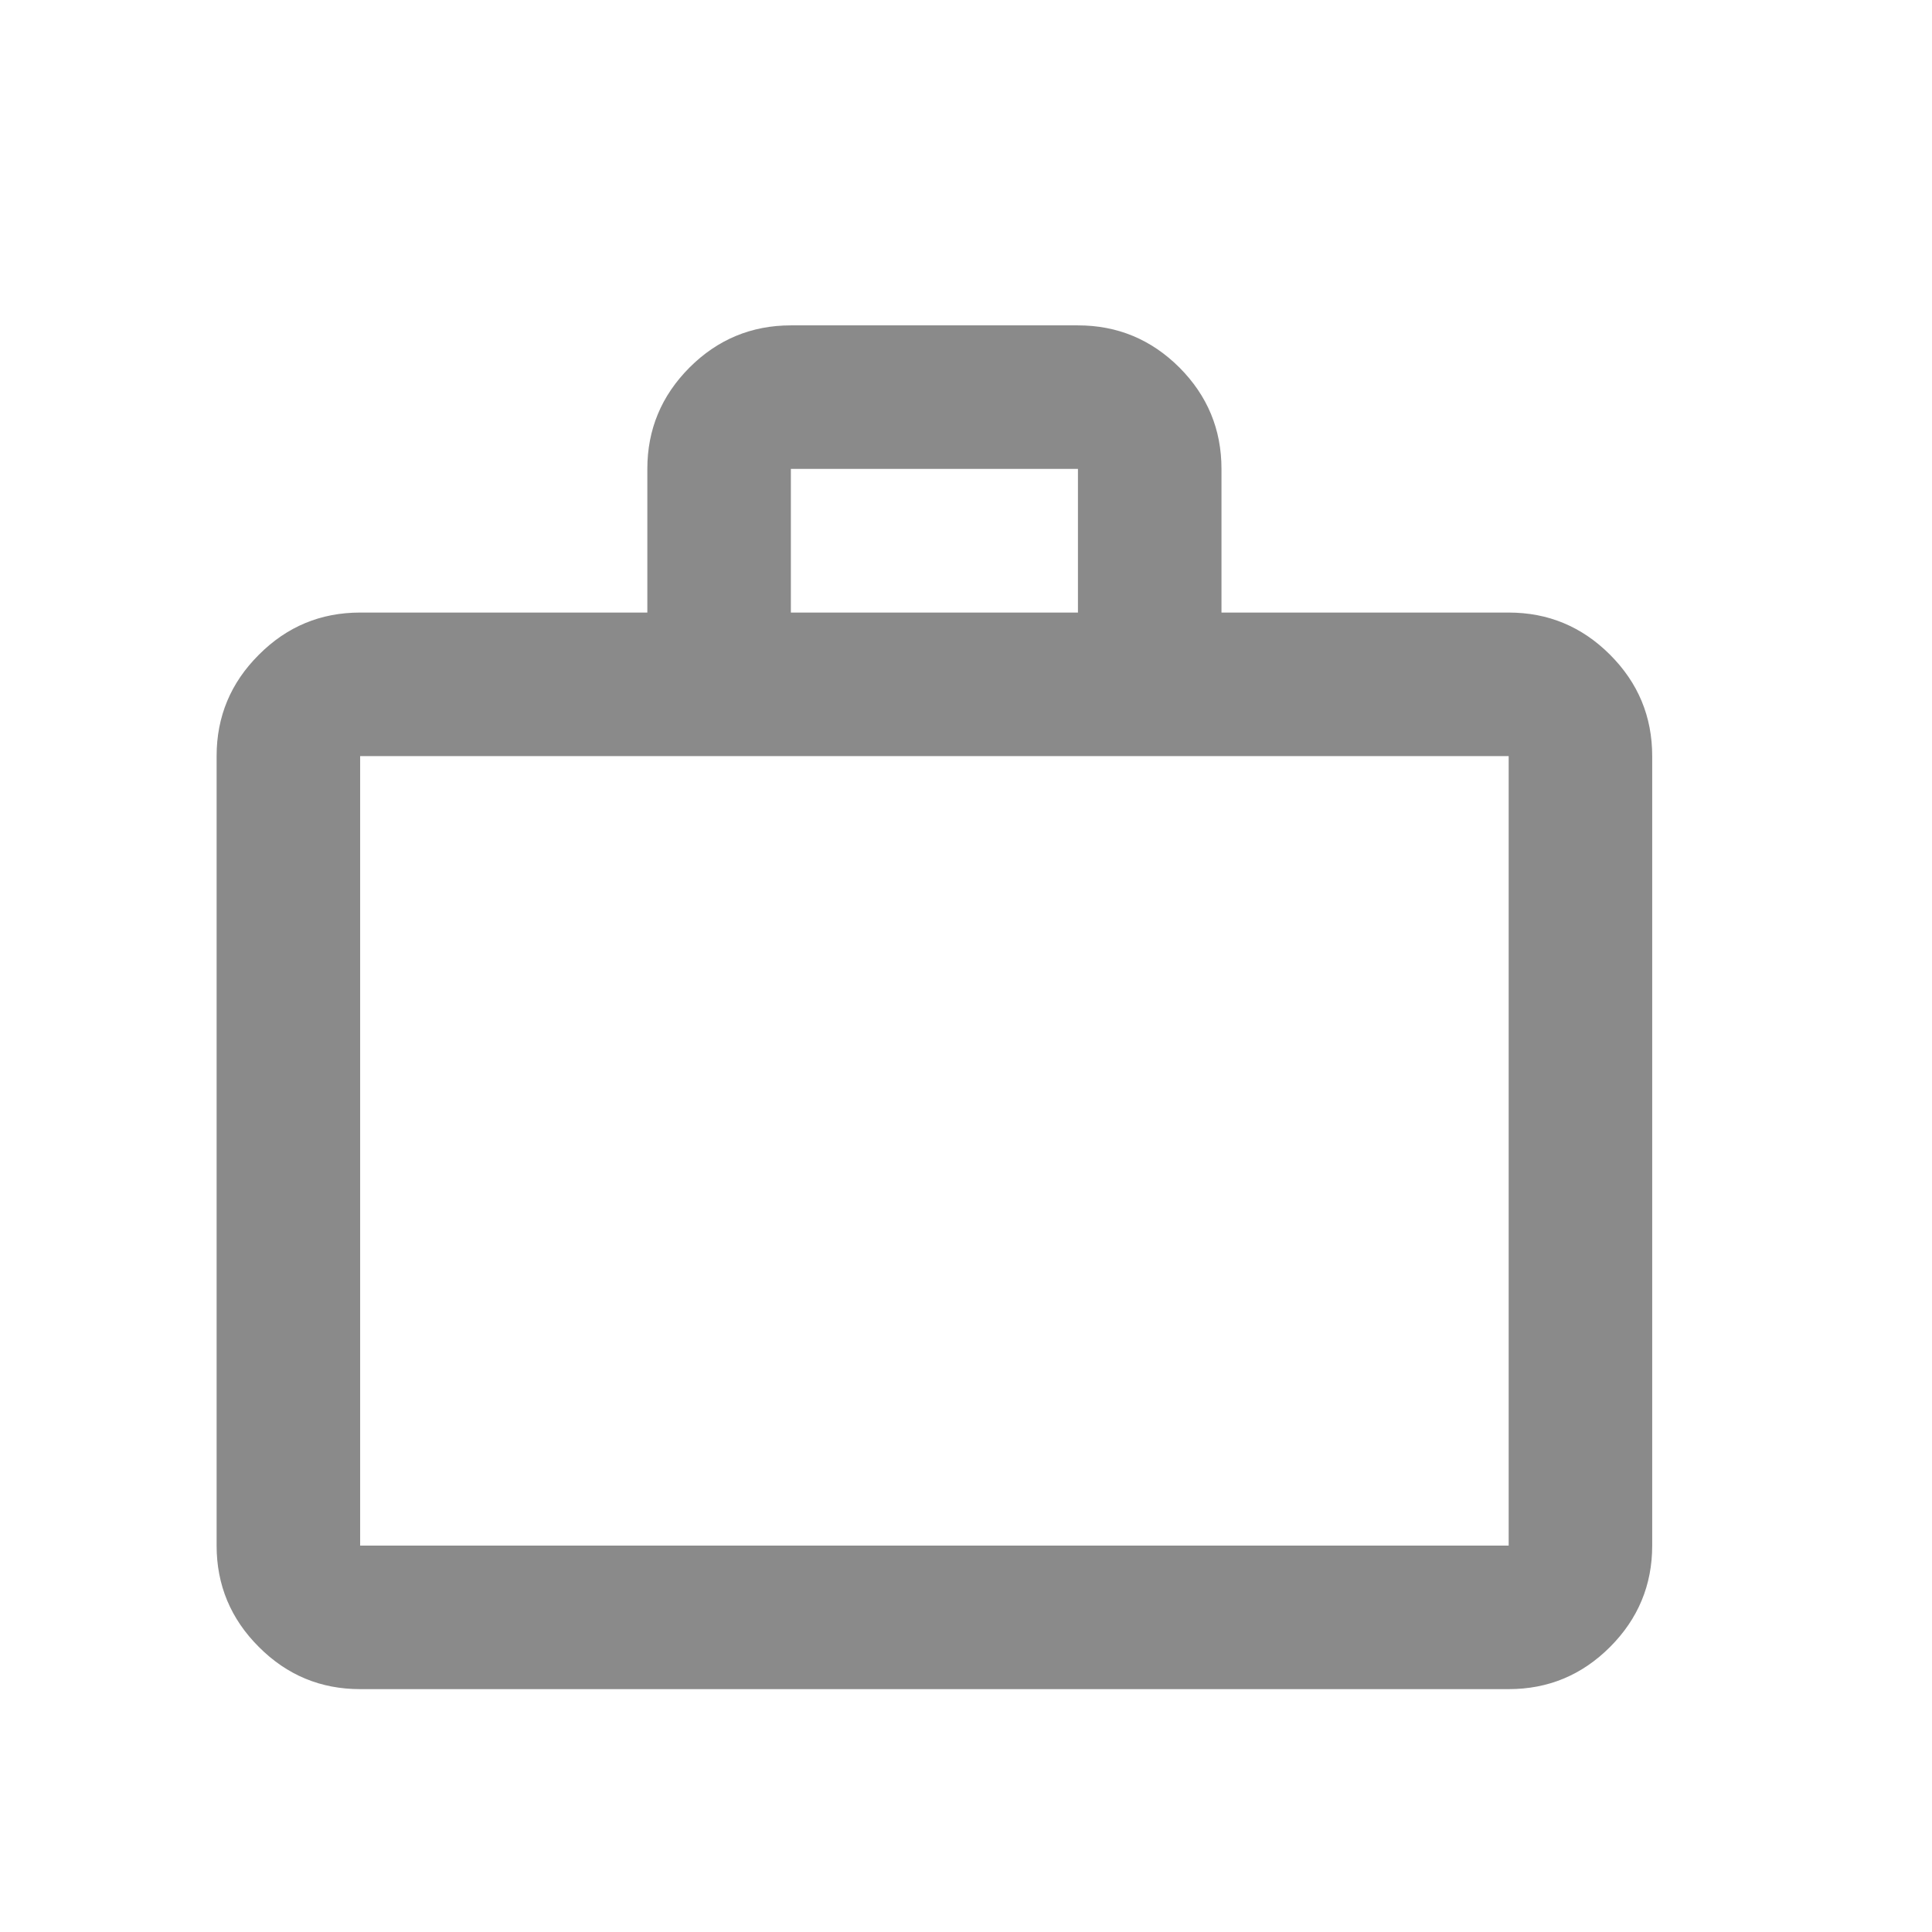
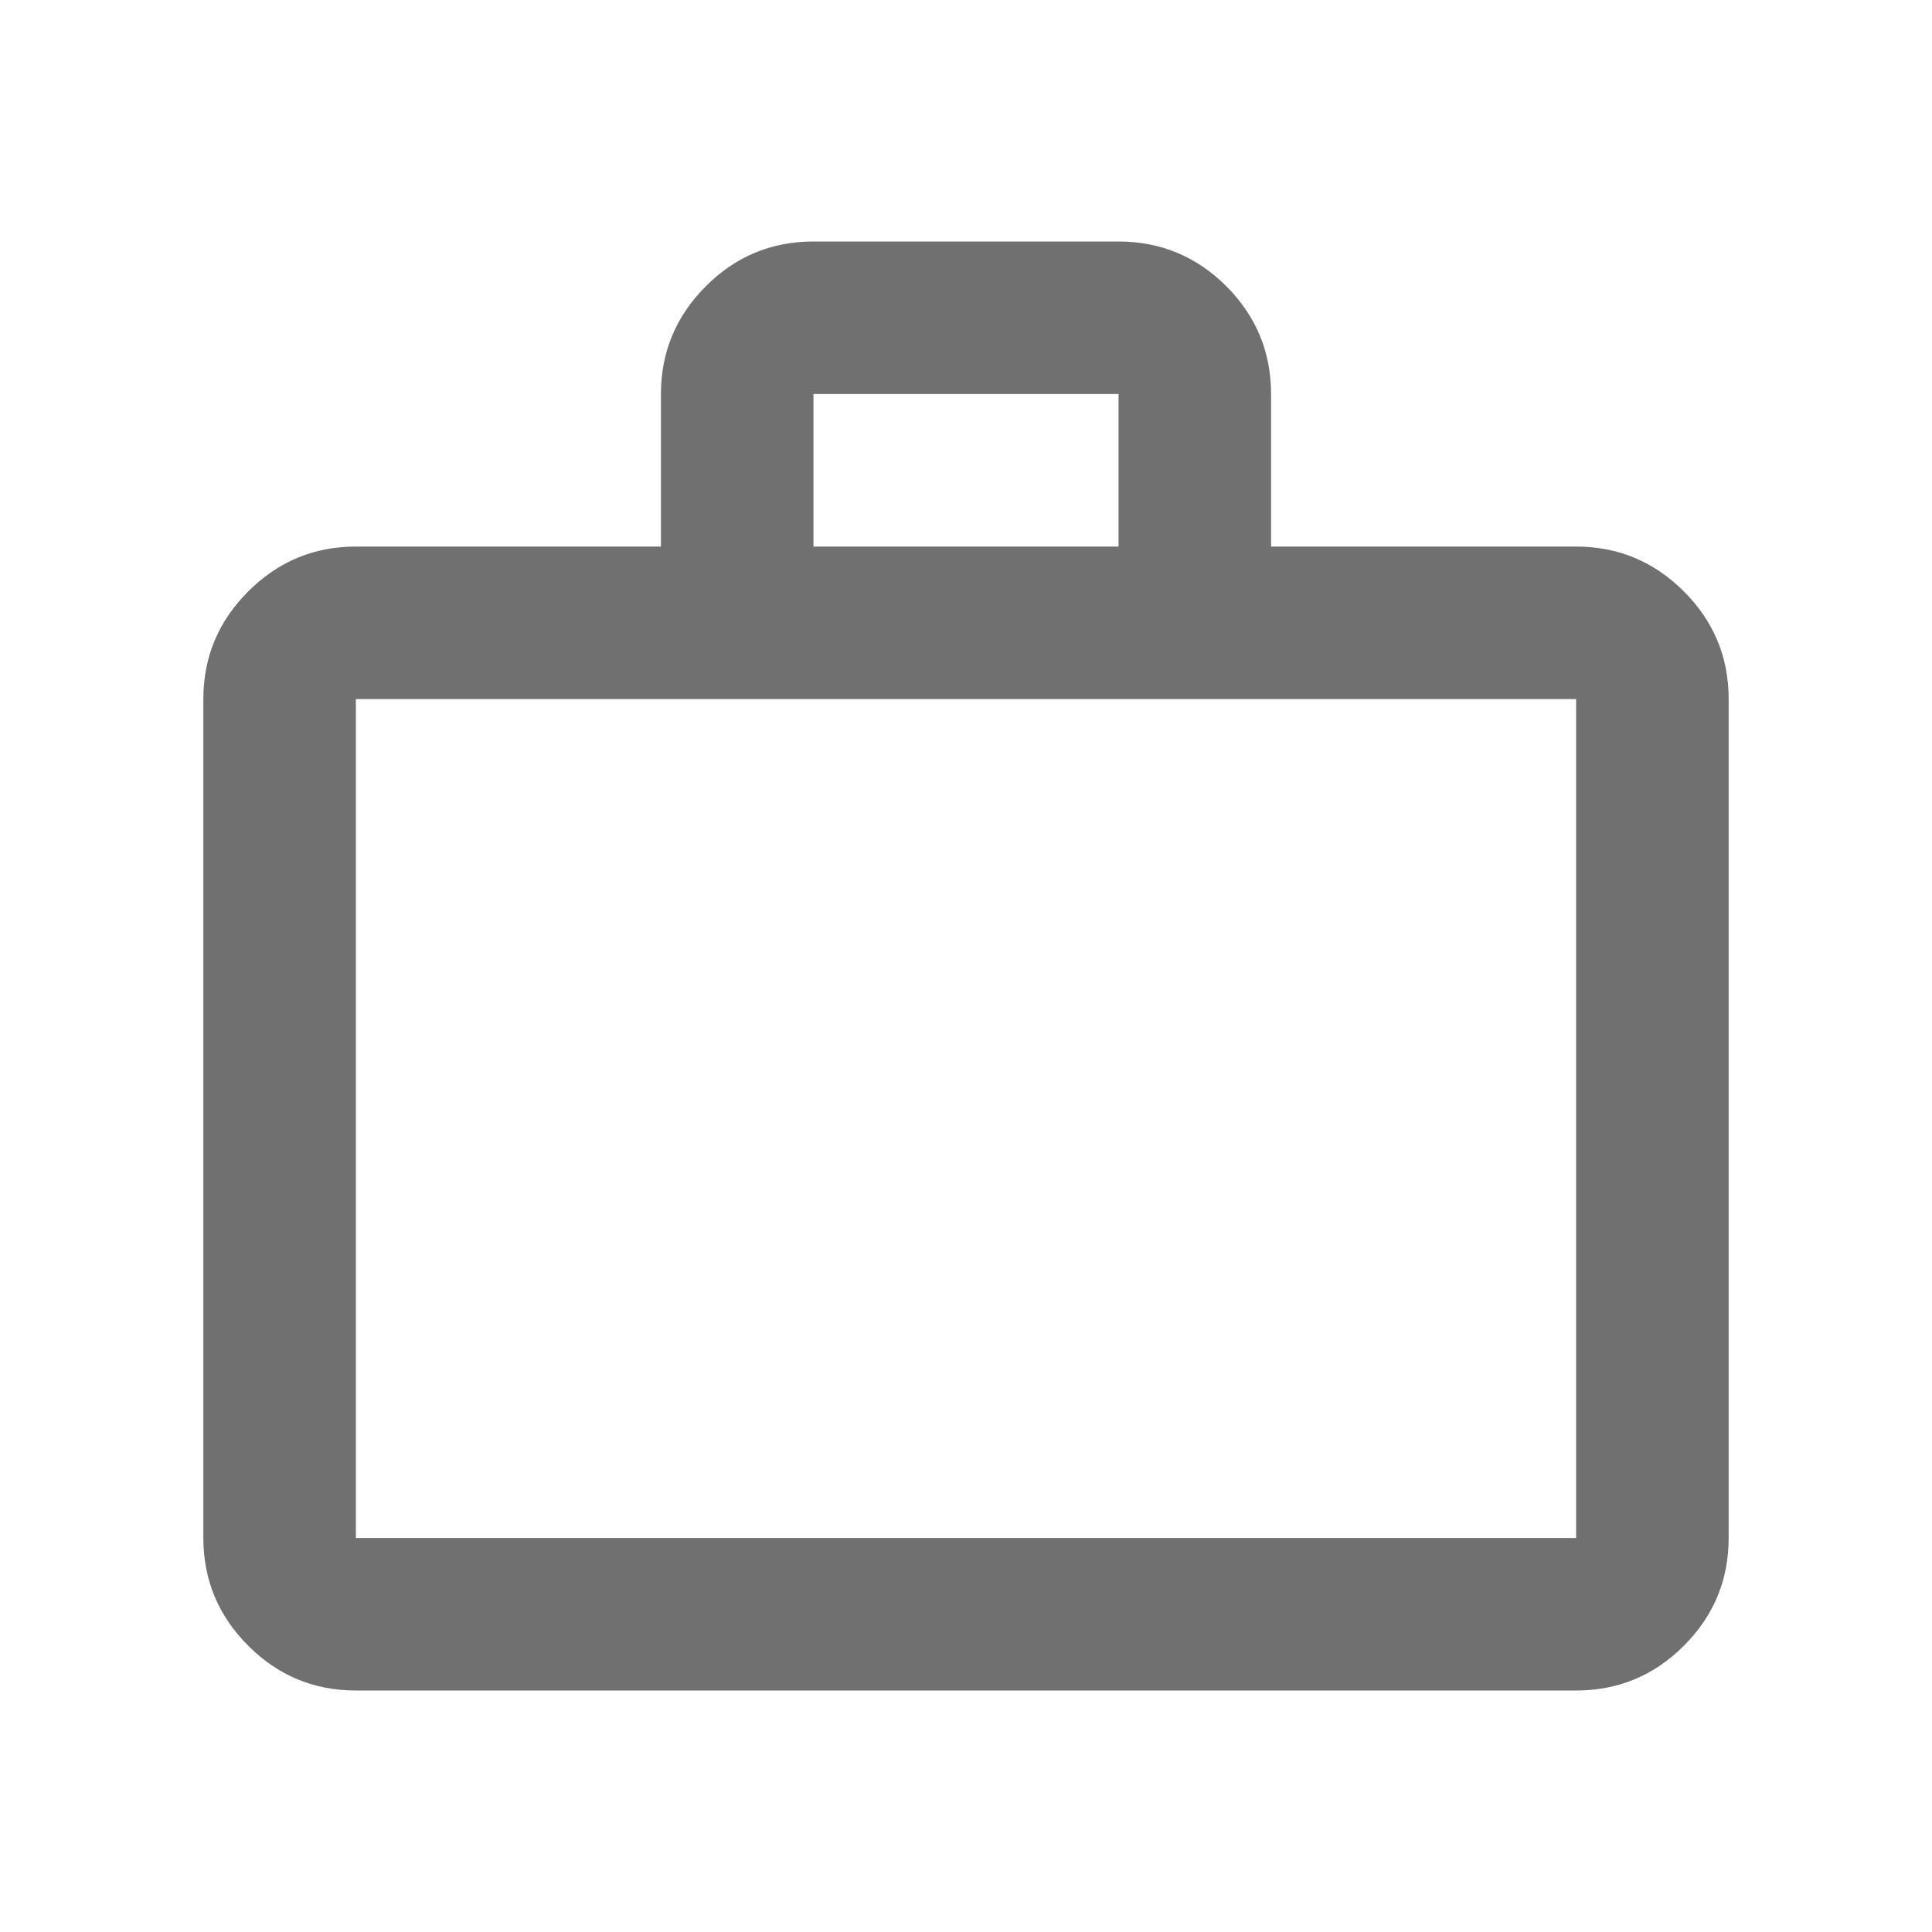
- <svg xmlns="http://www.w3.org/2000/svg" width="17" height="17" viewBox="0 0 17 17" fill="none">
-   <path d="M3.169 14.863C2.822 14.863 2.525 14.74 2.278 14.492C2.03 14.245 1.906 13.947 1.906 13.6V6.653C1.906 6.305 2.03 6.008 2.278 5.761C2.525 5.513 2.822 5.39 3.169 5.39H5.696V4.126C5.696 3.779 5.82 3.482 6.067 3.234C6.314 2.987 6.612 2.863 6.959 2.863H9.485C9.833 2.863 10.13 2.987 10.378 3.234C10.625 3.482 10.748 3.779 10.748 4.126V5.39H13.275C13.622 5.39 13.919 5.513 14.167 5.761C14.414 6.008 14.538 6.305 14.538 6.653V13.6C14.538 13.947 14.414 14.245 14.167 14.492C13.919 14.74 13.622 14.863 13.275 14.863H3.169ZM3.169 13.6H13.275V6.653H3.169V13.6ZM6.959 5.39H9.485V4.126H6.959V5.39Z" fill="#171717" fill-opacity="0.5" />
+ <svg xmlns="http://www.w3.org/2000/svg" width="20" height="20" viewBox="0 0 20 20" fill="none">
+   <path d="M3.684 17.5C3.25 17.5 2.879 17.346 2.57 17.037C2.26 16.727 2.105 16.355 2.105 15.921V7.237C2.105 6.803 2.26 6.431 2.57 6.122C2.879 5.813 3.25 5.658 3.684 5.658H6.842V4.079C6.842 3.645 6.997 3.273 7.307 2.963C7.615 2.654 7.987 2.5 8.421 2.5H11.579C12.013 2.5 12.385 2.654 12.695 2.963C13.004 3.273 13.158 3.645 13.158 4.079V5.658H16.316C16.75 5.658 17.122 5.813 17.431 6.122C17.741 6.431 17.895 6.803 17.895 7.237V15.921C17.895 16.355 17.741 16.727 17.431 17.037C17.122 17.346 16.75 17.5 16.316 17.5H3.684ZM3.684 15.921H16.316V7.237H3.684V15.921ZM8.421 5.658H11.579V4.079H8.421V5.658Z" fill="#121212" fill-opacity="0.6" />
</svg>
